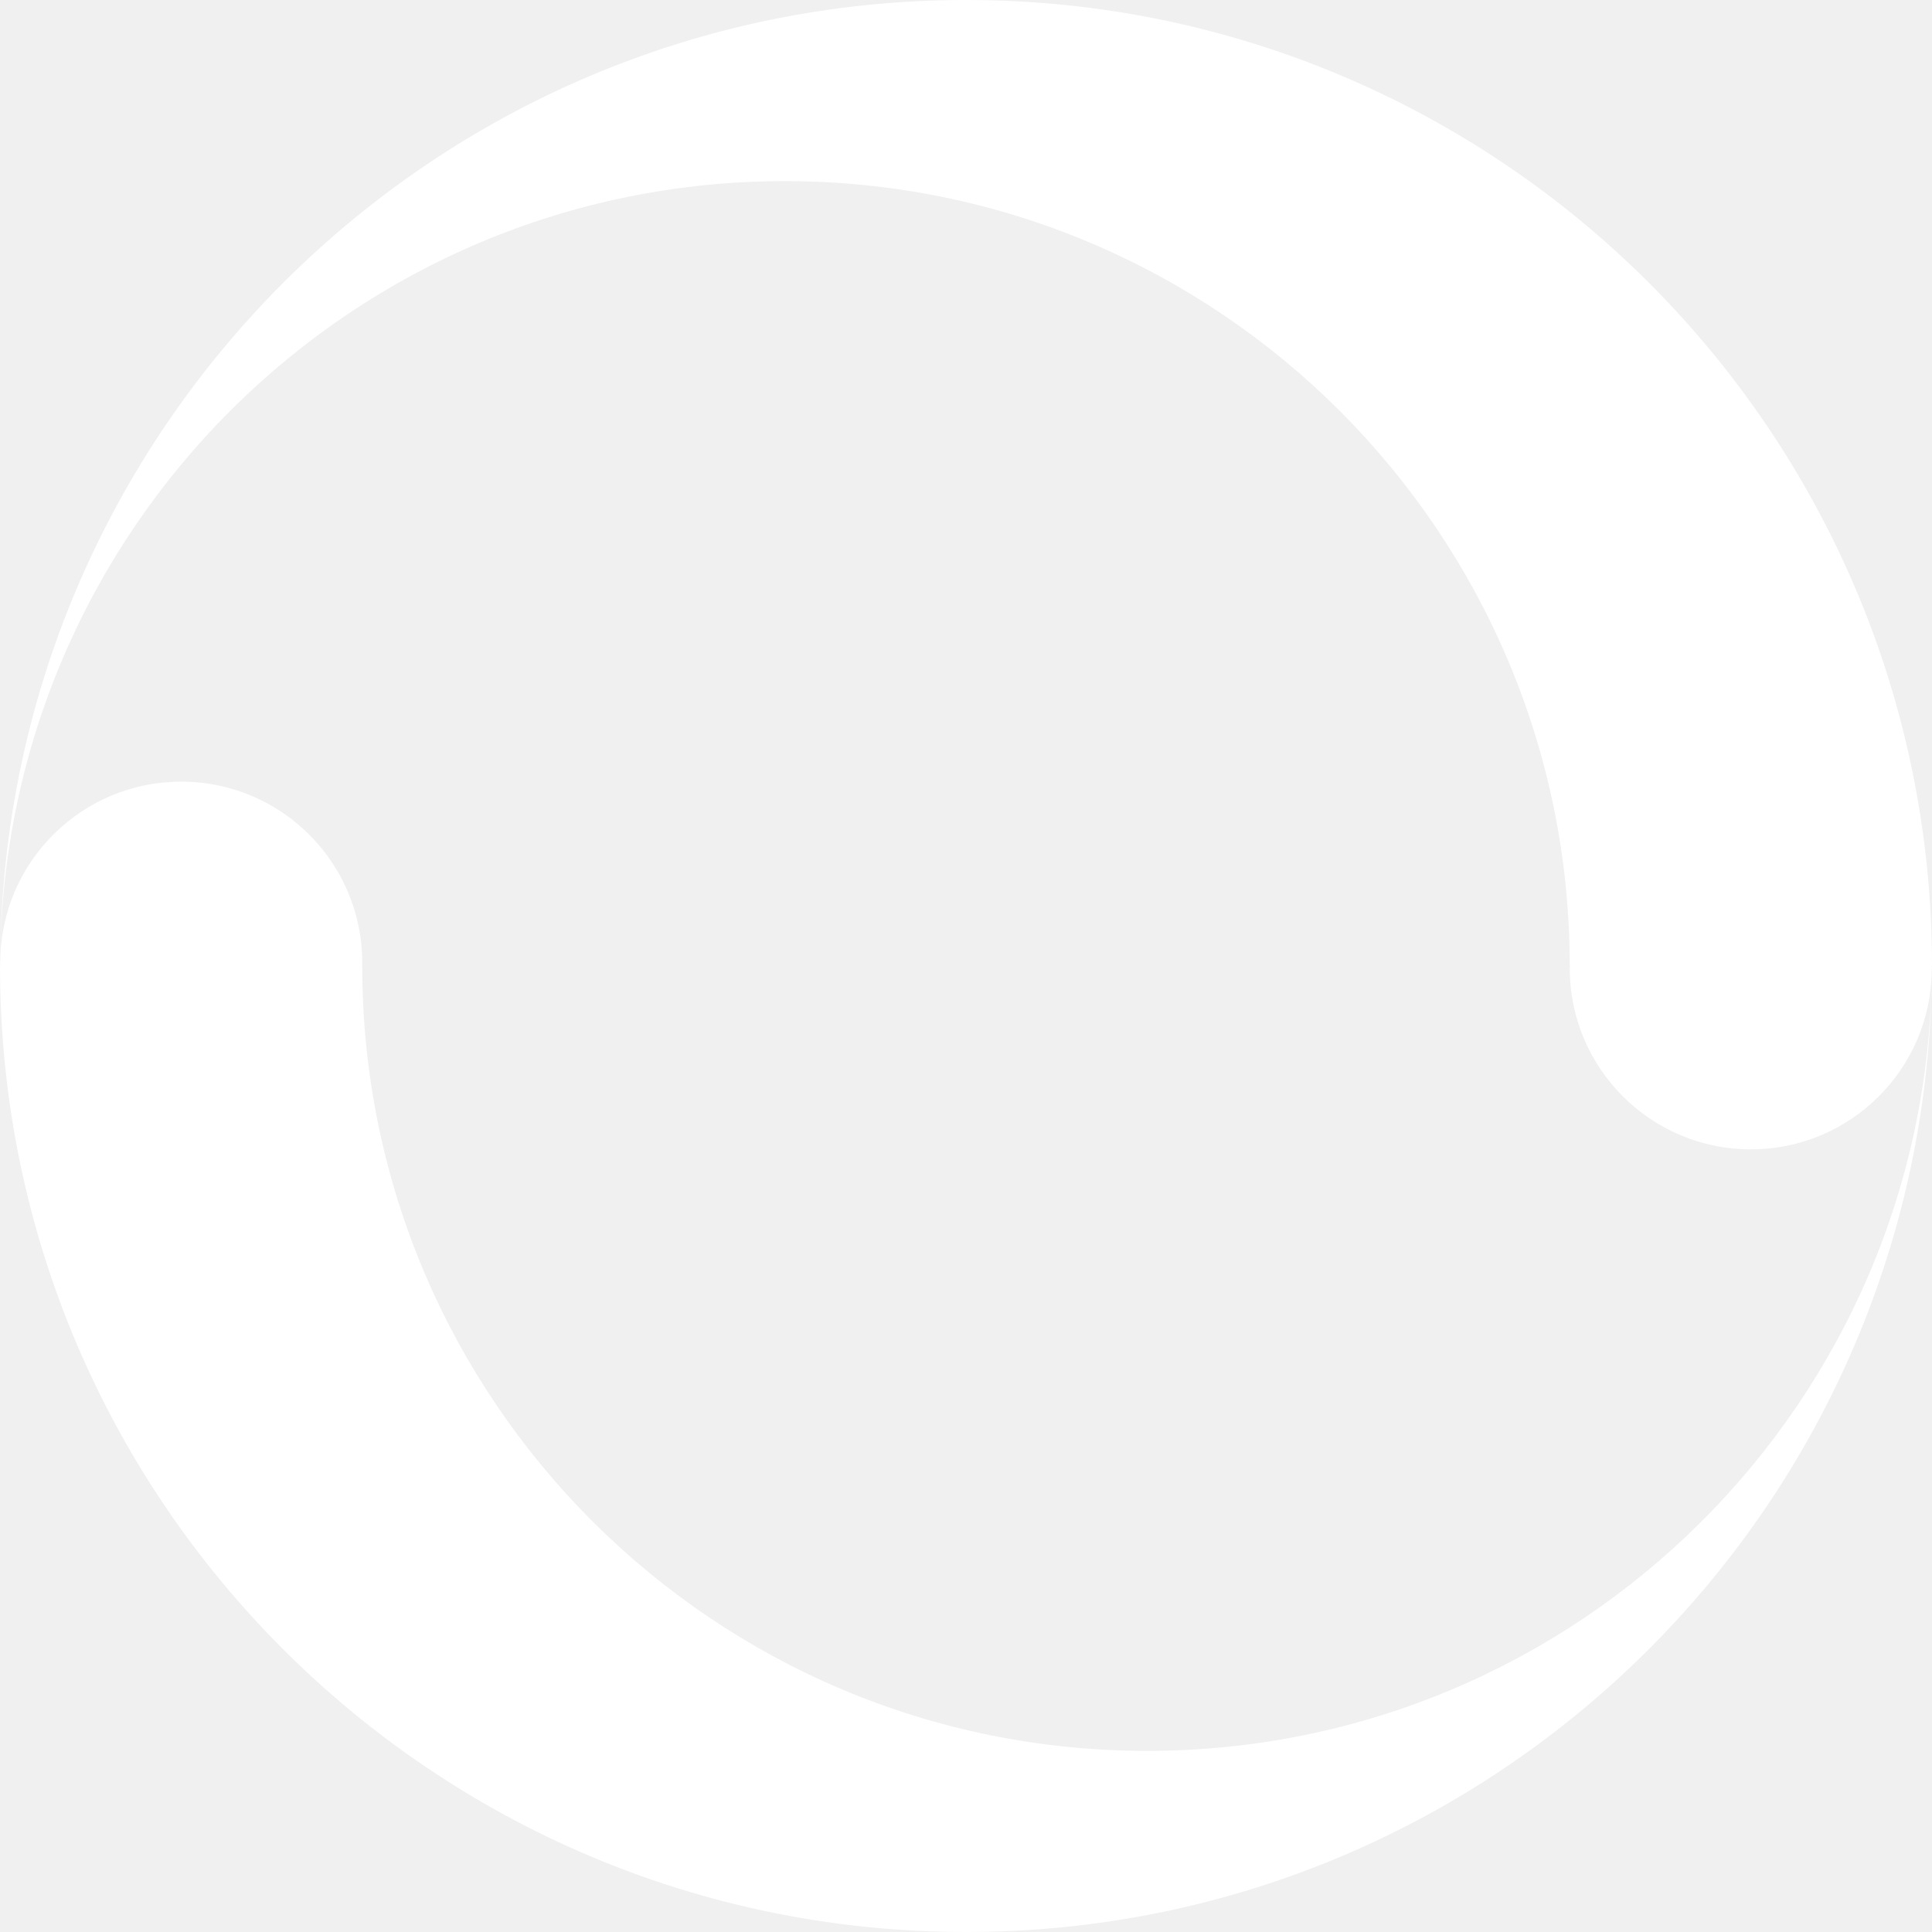
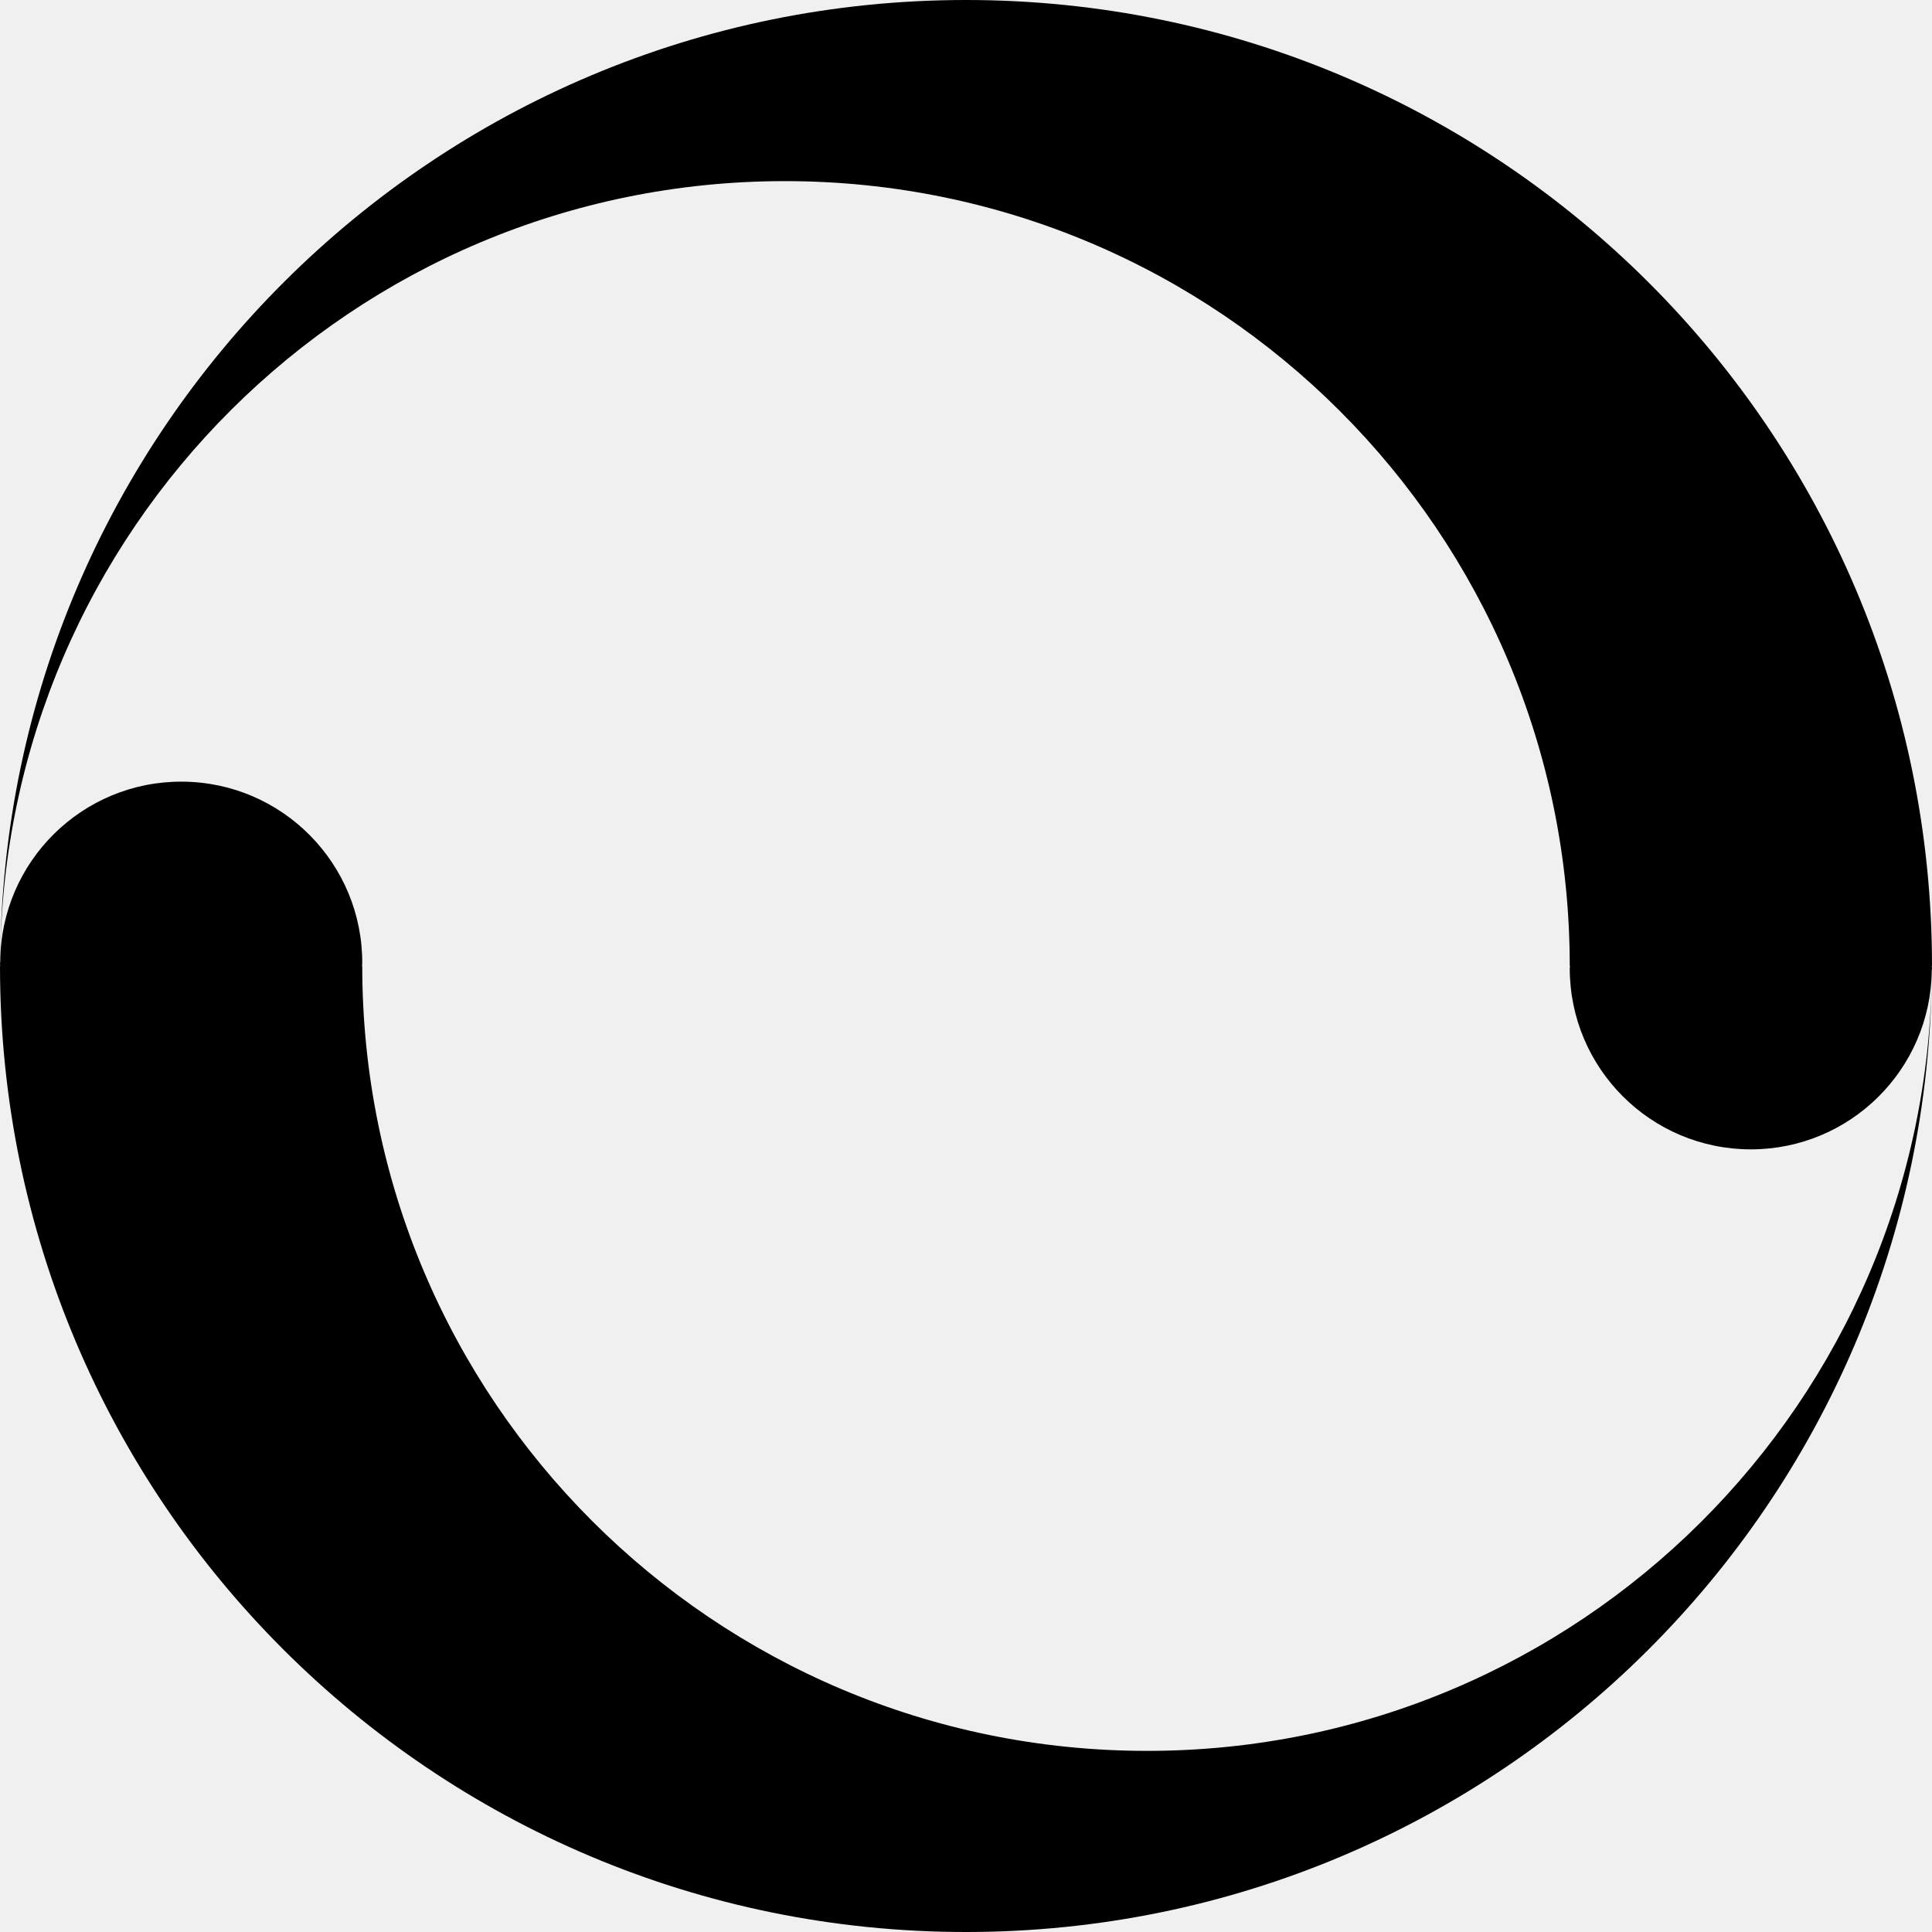
<svg xmlns="http://www.w3.org/2000/svg" class="icon" viewBox="0 0 1024 1024" version="1.1" width="32" height="32">
-   <path fill="#ffffff" d="M608 928c-229.76 0-416-186.24-416-416h-0.128c0-0.416 0.128-0.768 0.128-1.184a95.904 95.904 0 1 0-191.872-1.184c0 0.384-0.128 0.768-0.128 1.184l0.032 0.384c0 0.288 0.096 0.544 0.096 0.8H0c0 282.784 229.216 512 512 512 282.016 0 510.592-227.968 511.872-509.632C1022.592 743.072 836.928 928 608 928z" />
-   <path fill="#ffffff" d="M1023.872 512H1024c0-282.784-229.216-512-512-512C230.016 0 1.408 227.968 0.128 509.632 1.408 280.96 187.072 96 416 96c229.76 0 416 186.24 416 416h0.128c0 0.416-0.128 0.768-0.128 1.184a96 96 0 0 0 96 96 95.872 95.872 0 0 0 95.872-94.816c0-0.416 0.128-0.768 0.128-1.184l-0.032-0.384c0-0.288-0.096-0.544-0.096-0.8z" />
+   <path d="M608 928c-229.76 0-416-186.24-416-416h-0.128c0-0.416 0.128-0.768 0.128-1.184a95.904 95.904 0 1 0-191.872-1.184c0 0.384-0.128 0.768-0.128 1.184l0.032 0.384c0 0.288 0.096 0.544 0.096 0.8H0c0 282.784 229.216 512 512 512 282.016 0 510.592-227.968 511.872-509.632C1022.592 743.072 836.928 928 608 928z" />
+   <path d="M1023.872 512H1024c0-282.784-229.216-512-512-512C230.016 0 1.408 227.968 0.128 509.632 1.408 280.96 187.072 96 416 96c229.76 0 416 186.24 416 416h0.128c0 0.416-0.128 0.768-0.128 1.184a96 96 0 0 0 96 96 95.872 95.872 0 0 0 95.872-94.816c0-0.416 0.128-0.768 0.128-1.184l-0.032-0.384c0-0.288-0.096-0.544-0.096-0.8z" />
</svg>
